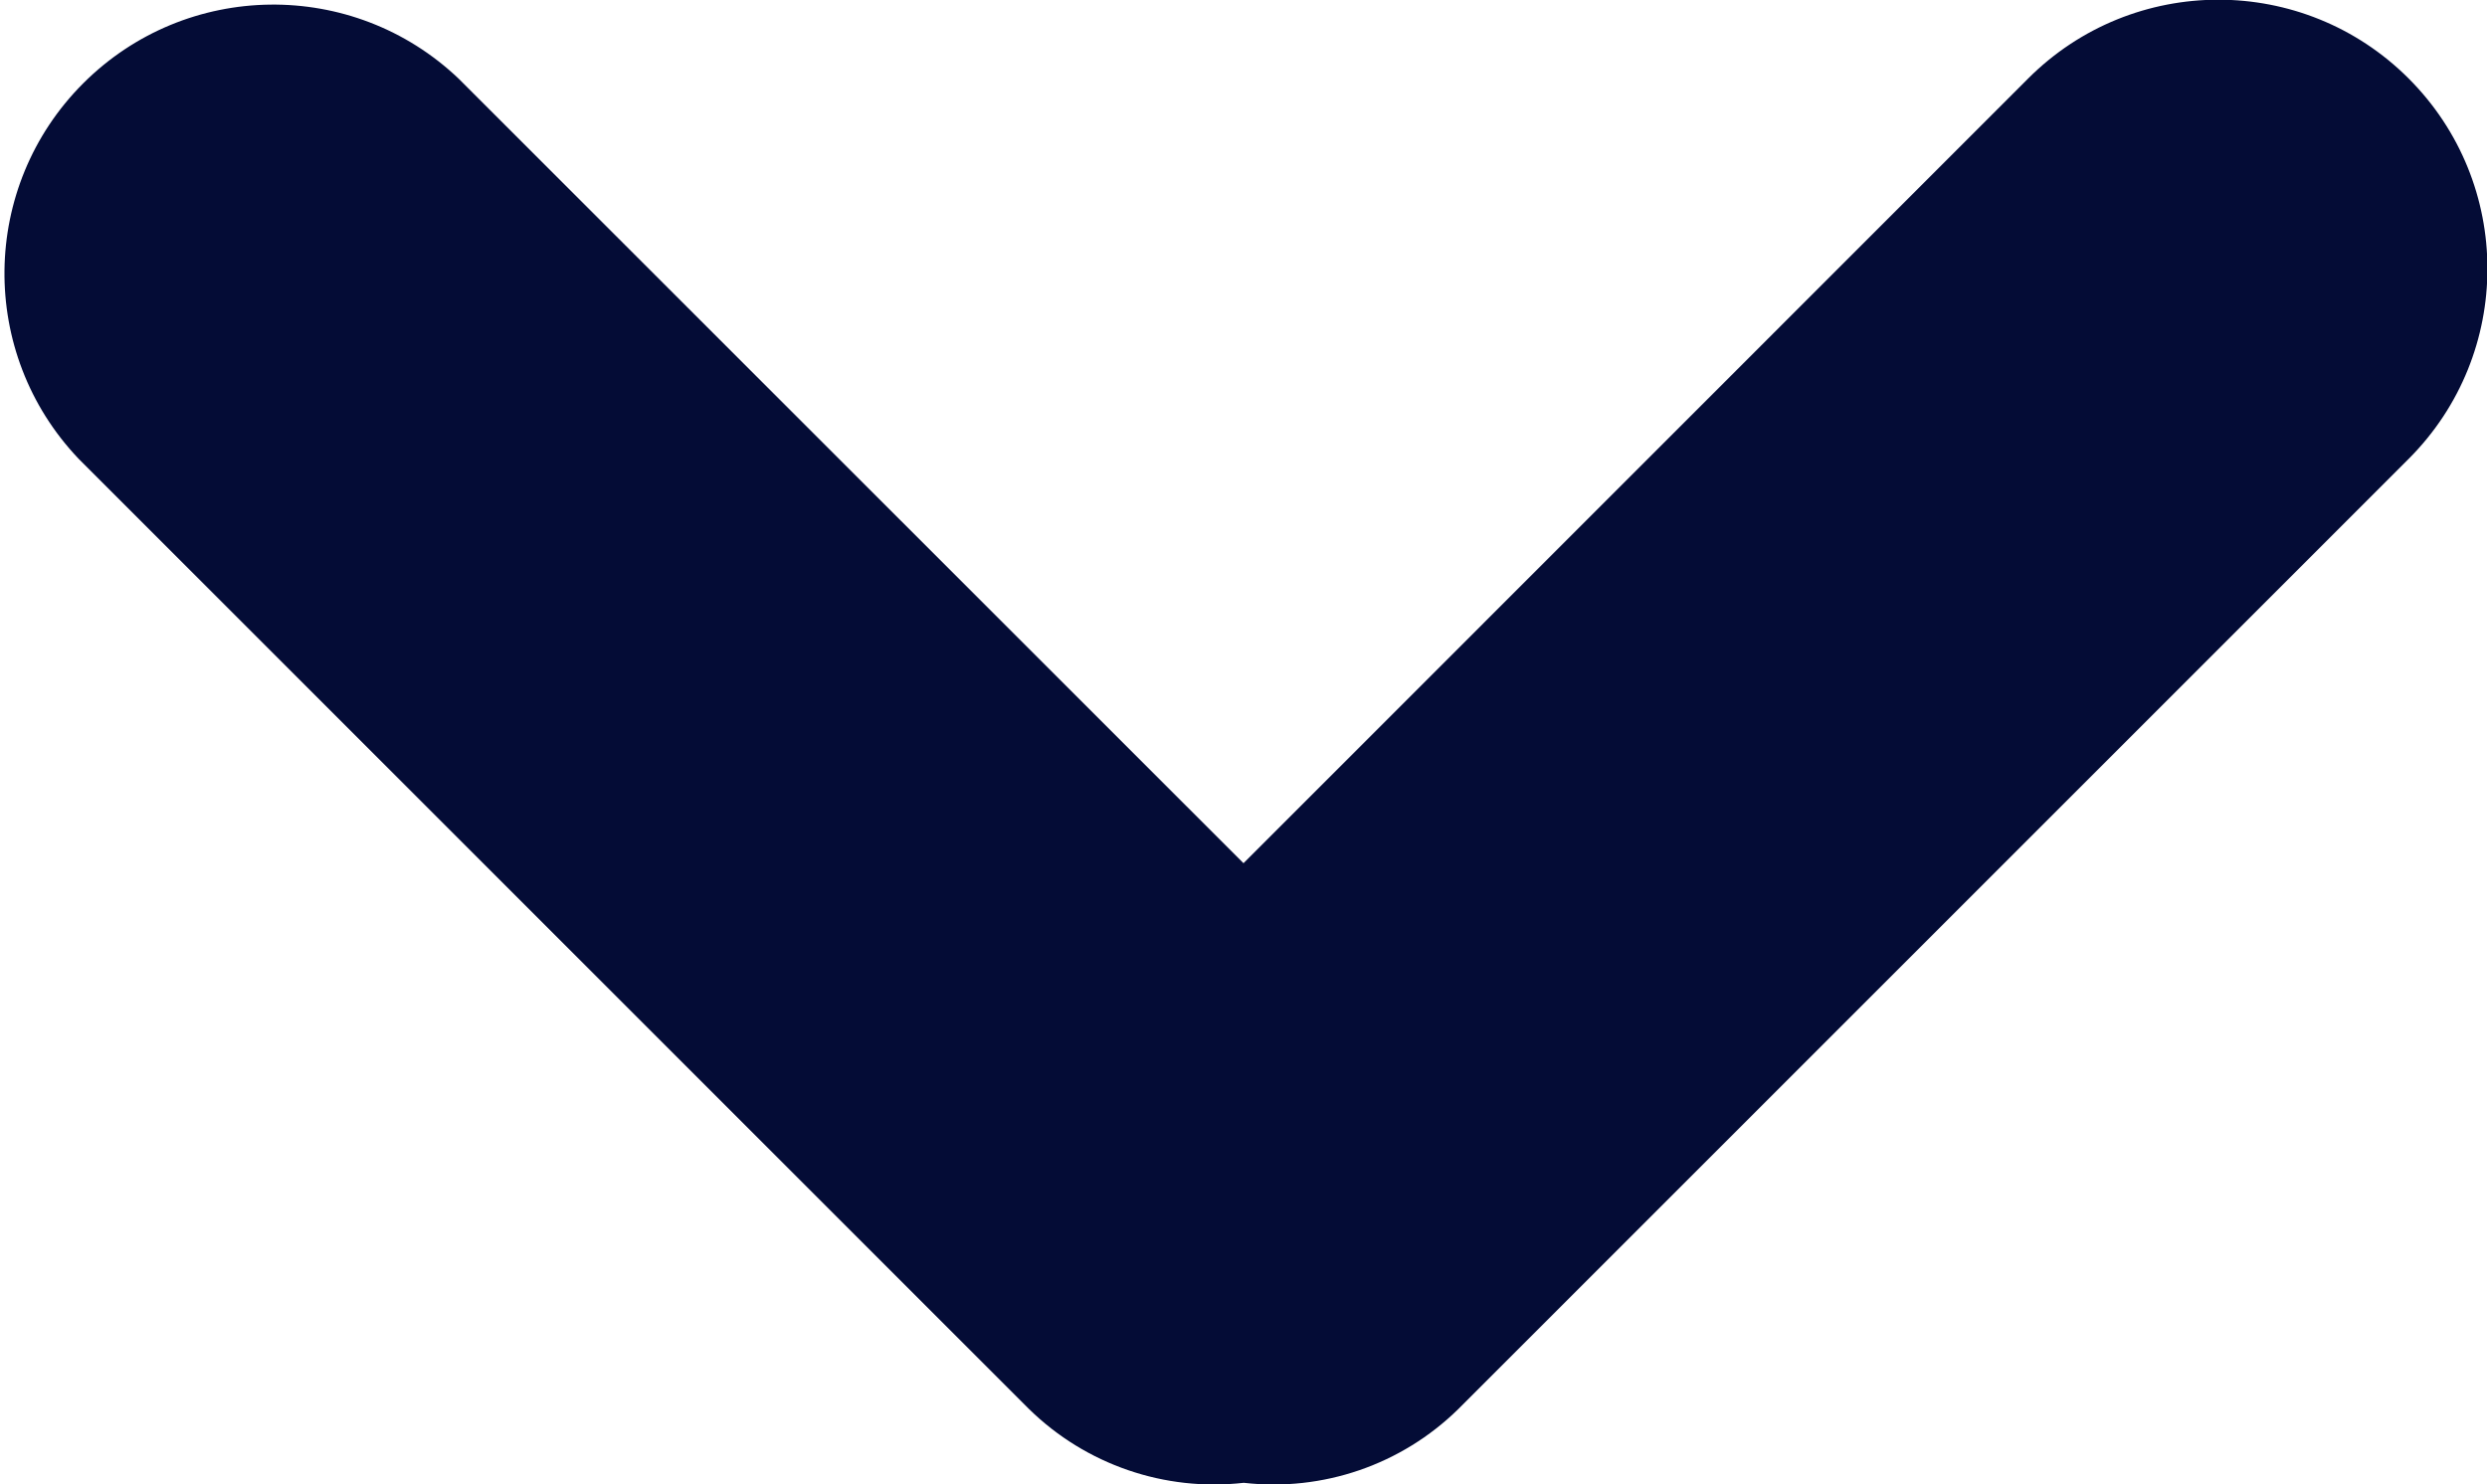
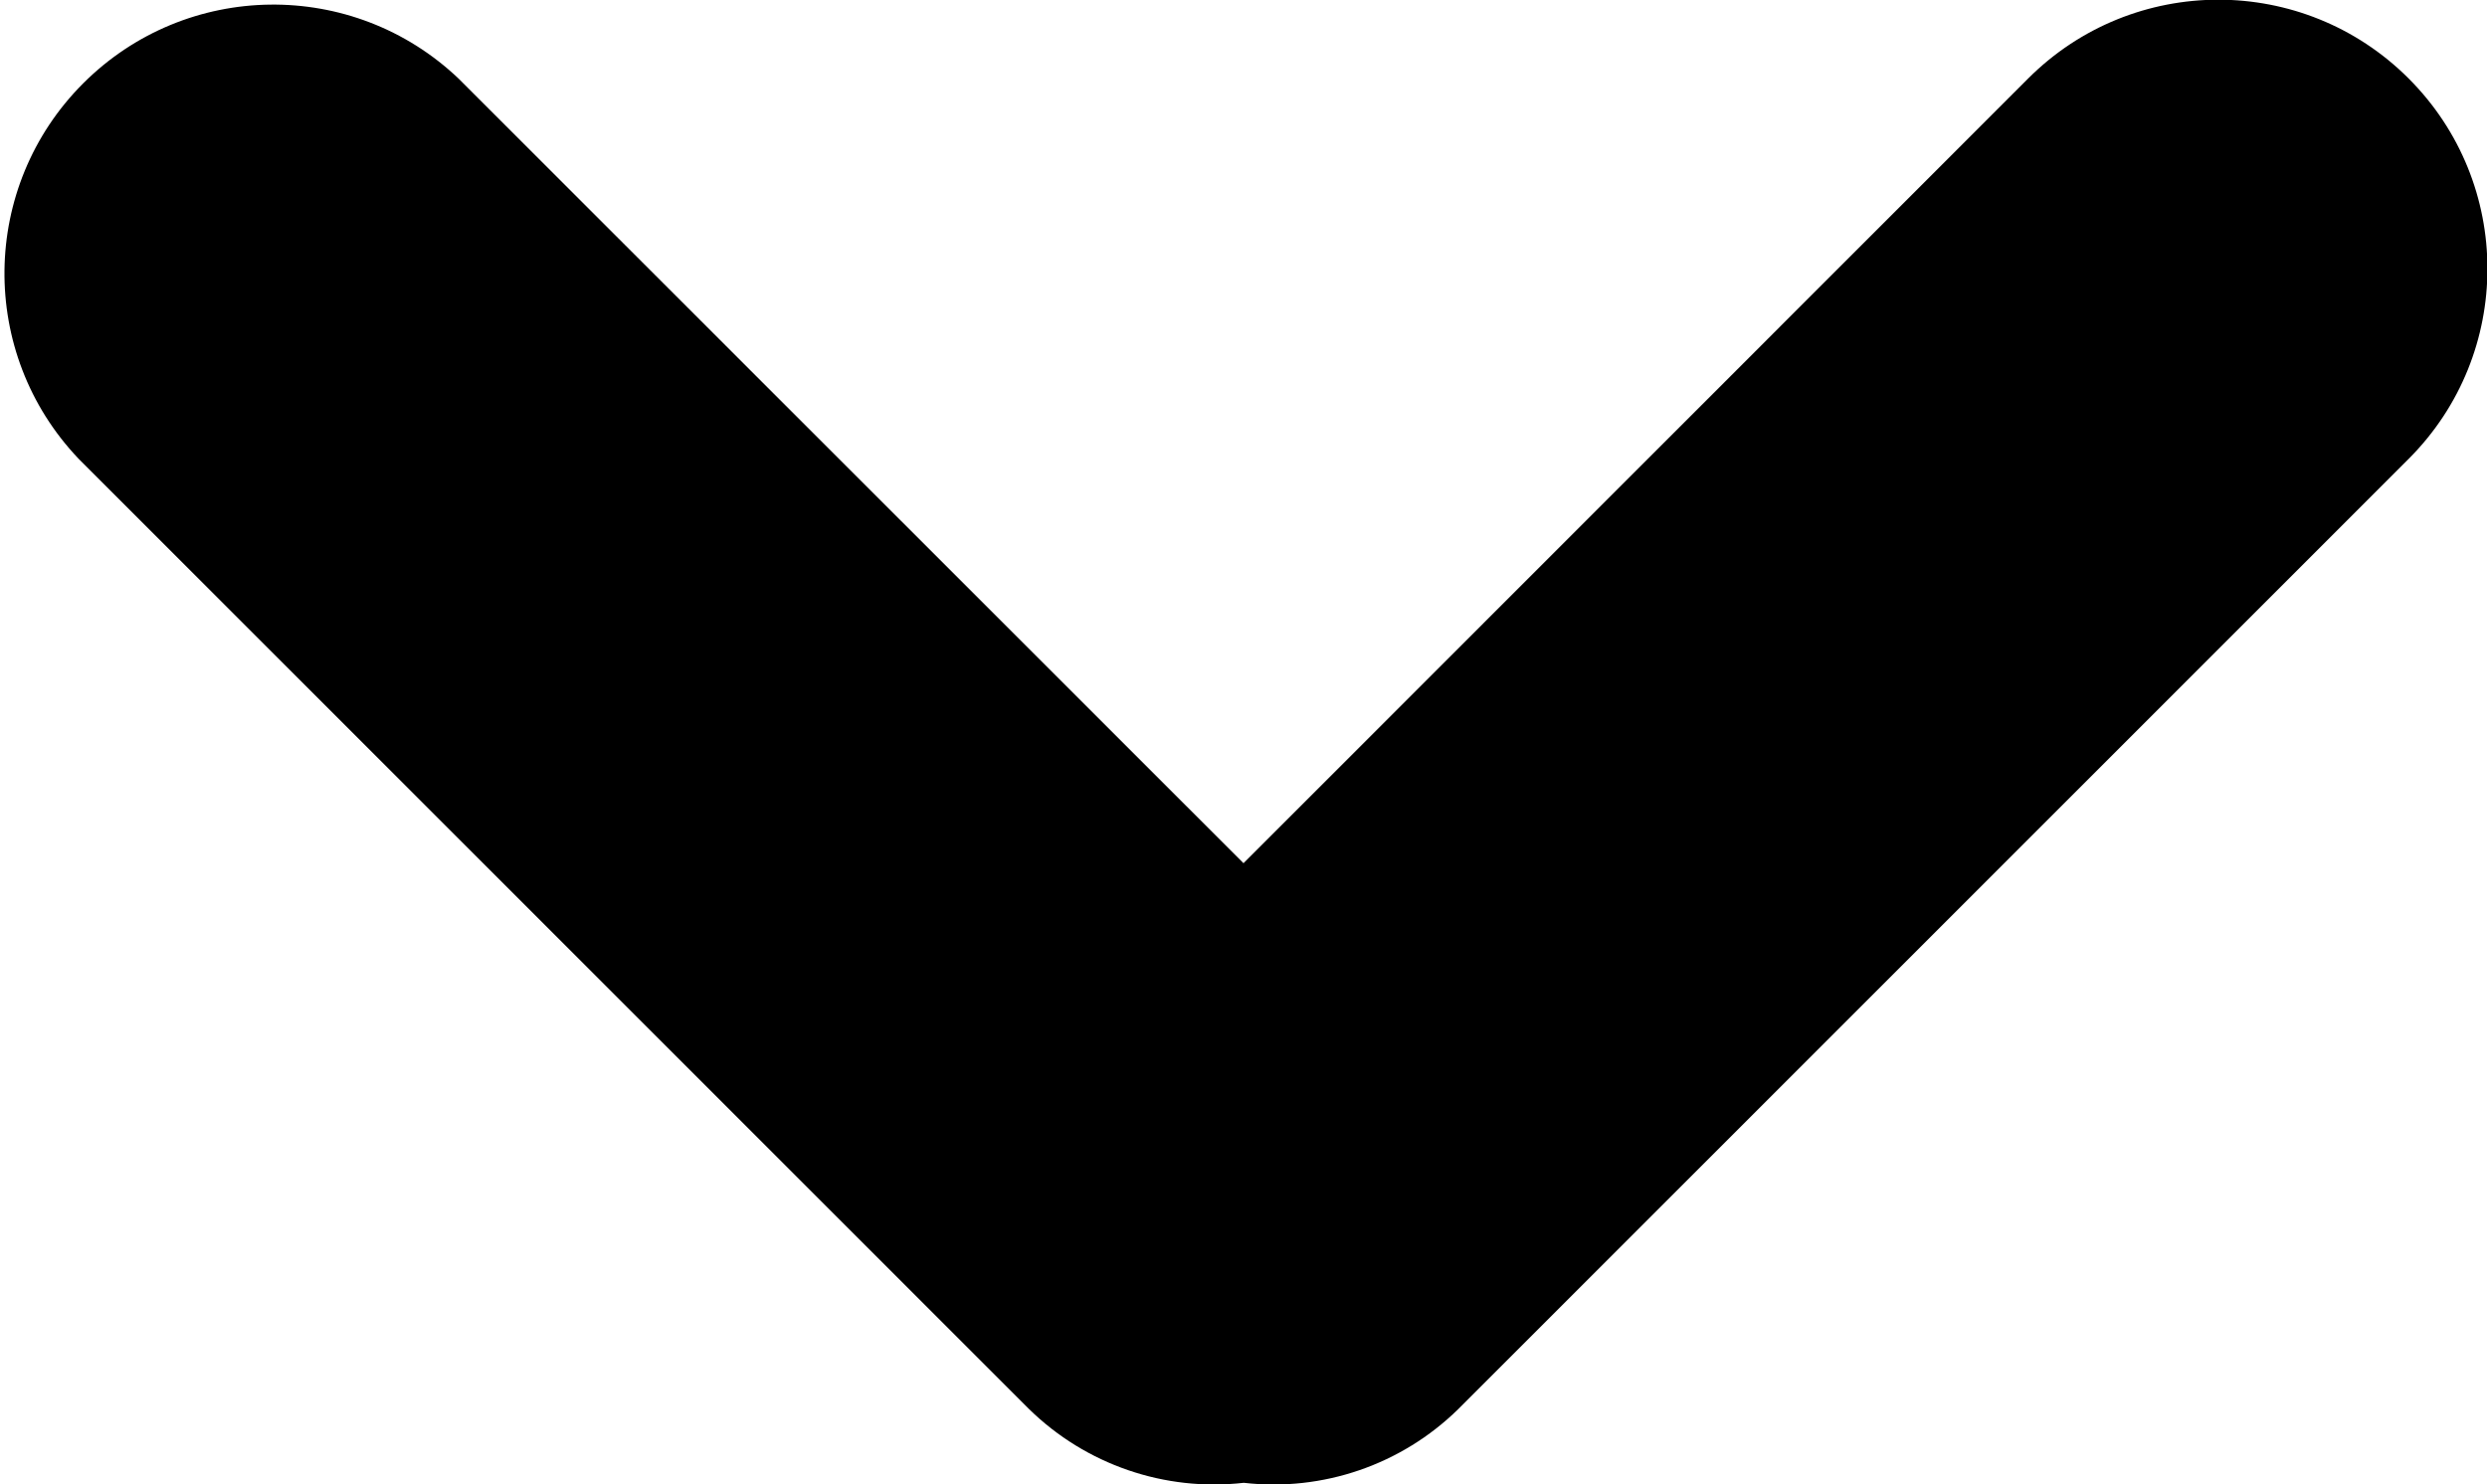
<svg xmlns="http://www.w3.org/2000/svg" width="28" height="16.709" viewBox="0 0 28 16.709">
-   <path d="M27.1,5.146l-10.7,10.7a2.967,2.967,0,0,1-2.416.831,2.976,2.976,0,0,1-2.418-.831L.866,5.146A3.027,3.027,0,0,1,5.144.865L13.981,9.7,22.814.865A3.027,3.027,0,0,1,27.1,5.146Z" transform="translate(0.019 0.02)" fill="#040c36" fill-rule="evenodd" />
+   <path d="M27.1,5.146l-10.7,10.7a2.967,2.967,0,0,1-2.416.831,2.976,2.976,0,0,1-2.418-.831L.866,5.146A3.027,3.027,0,0,1,5.144.865L13.981,9.7,22.814.865A3.027,3.027,0,0,1,27.1,5.146Z" transform="translate(0.019 0.02)" fill="currentColor" fill-rule="evenodd" />
</svg>
